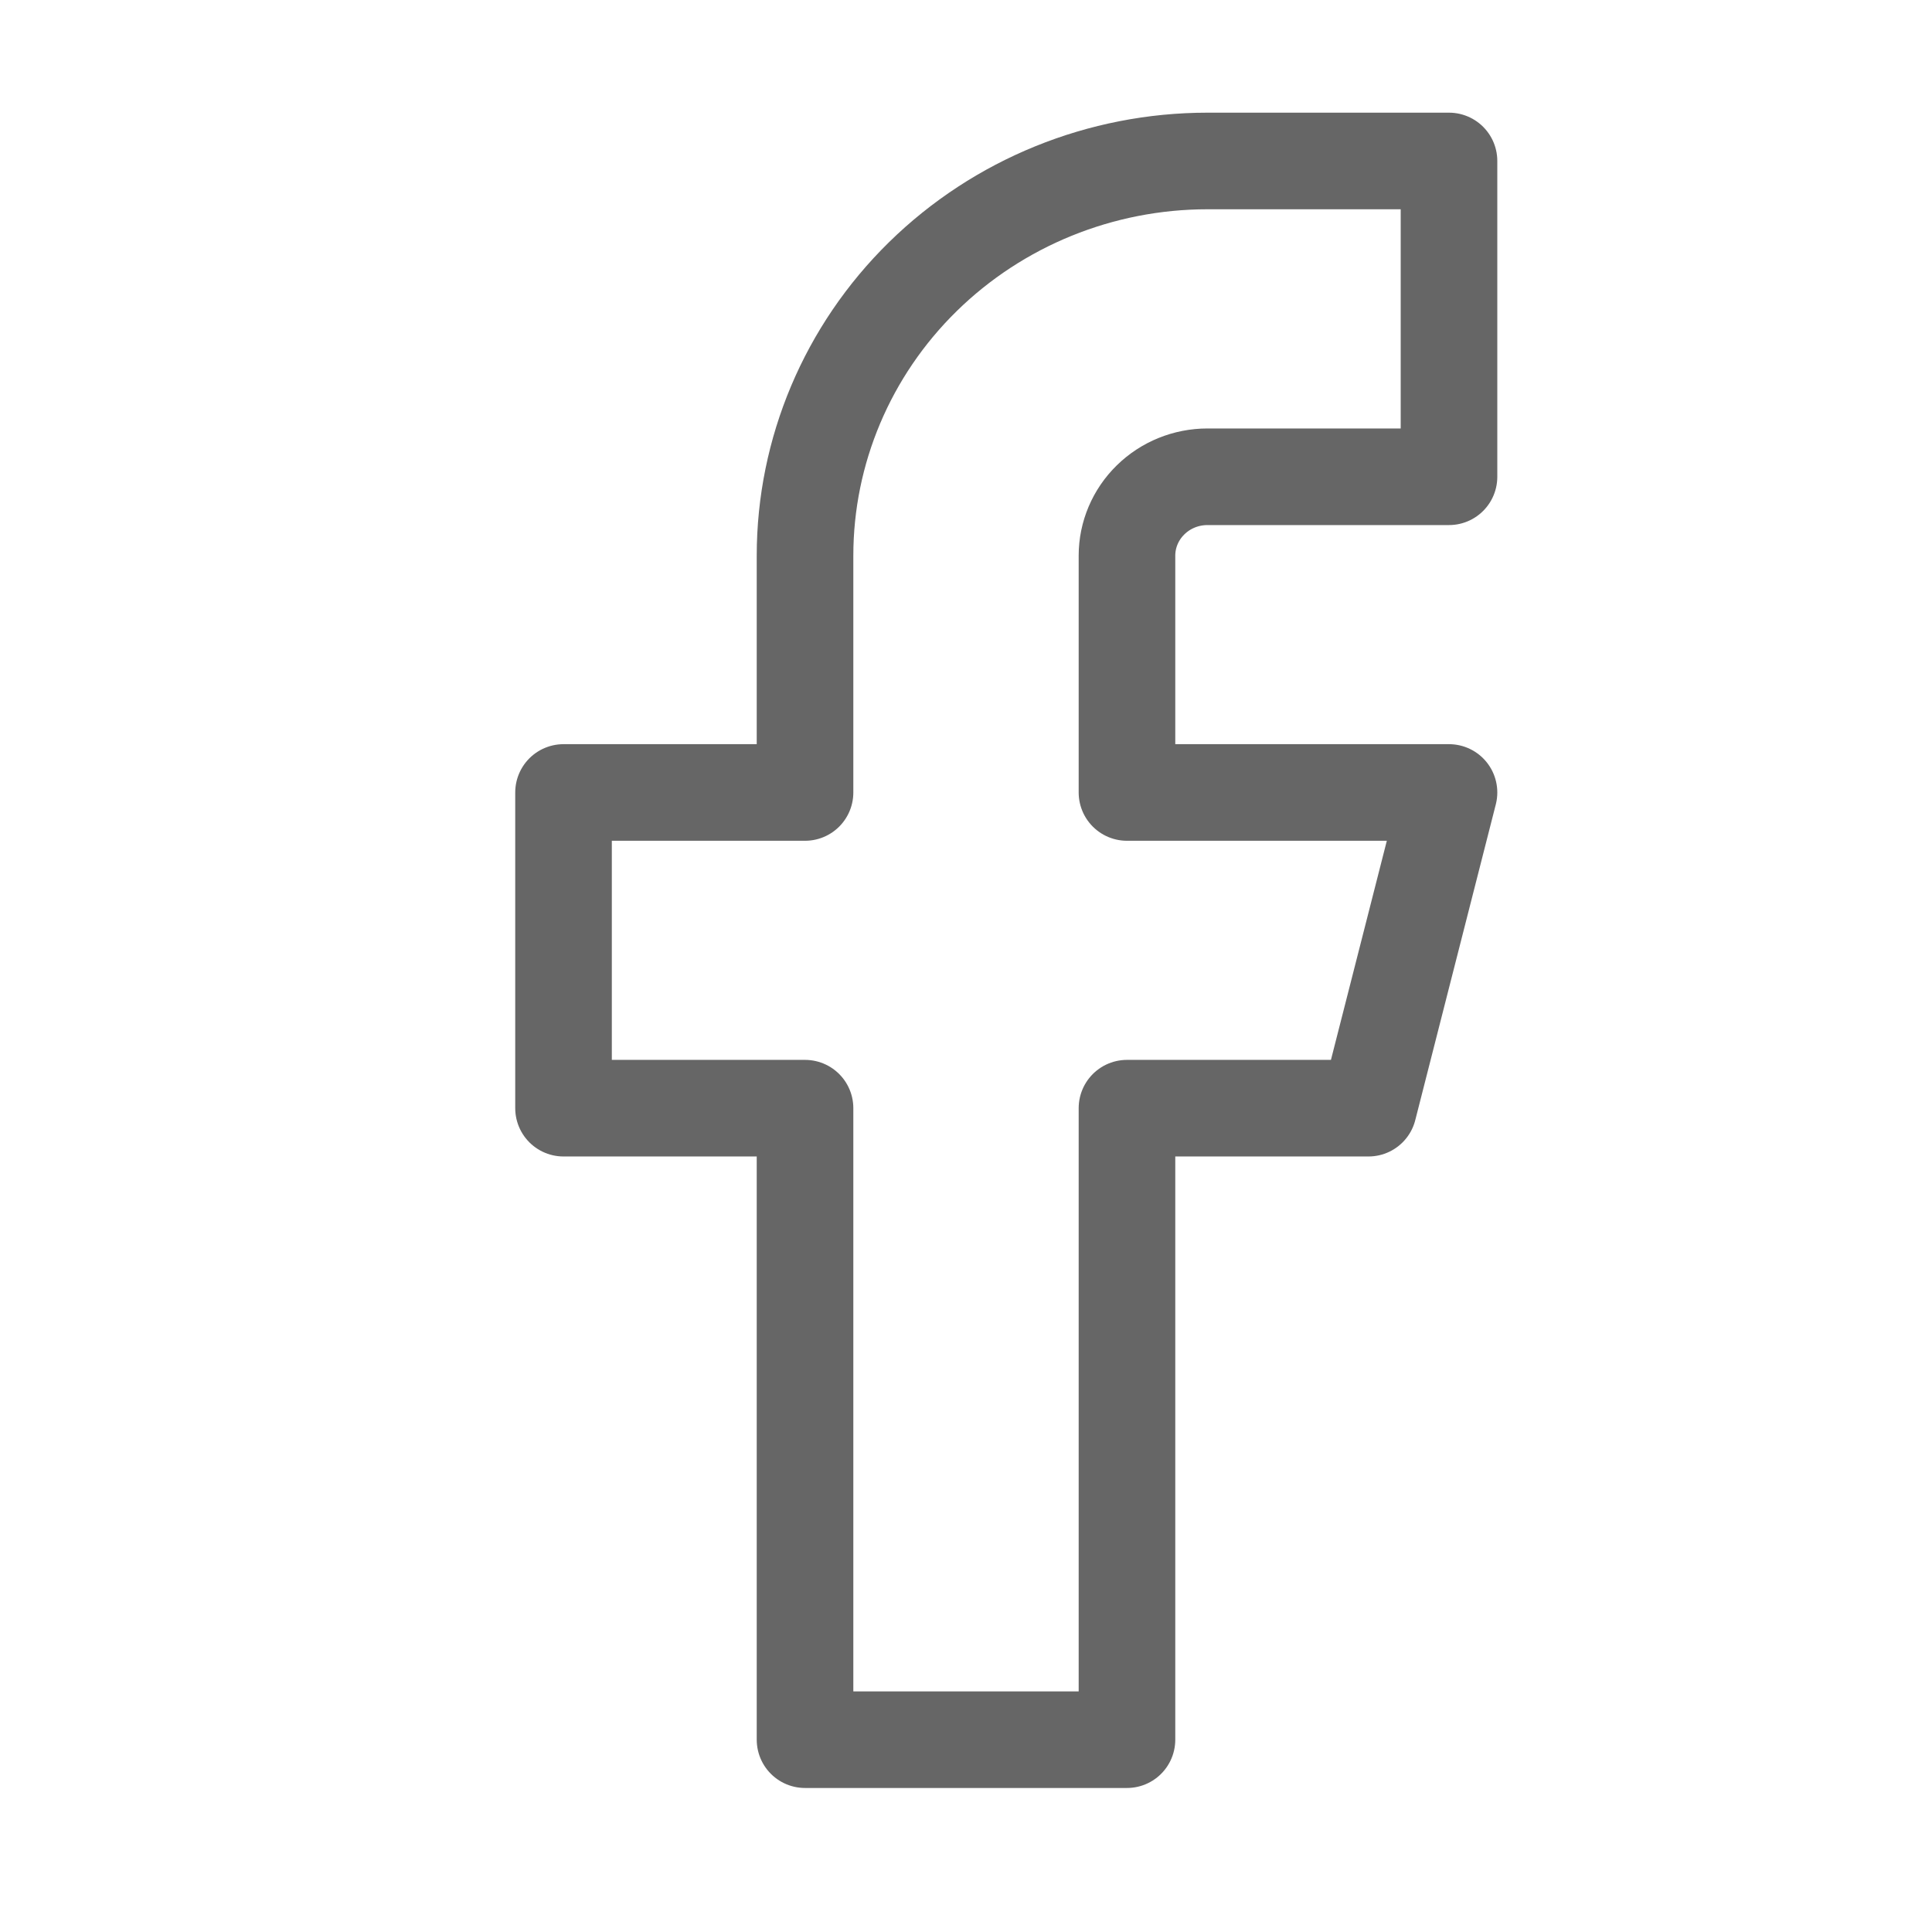
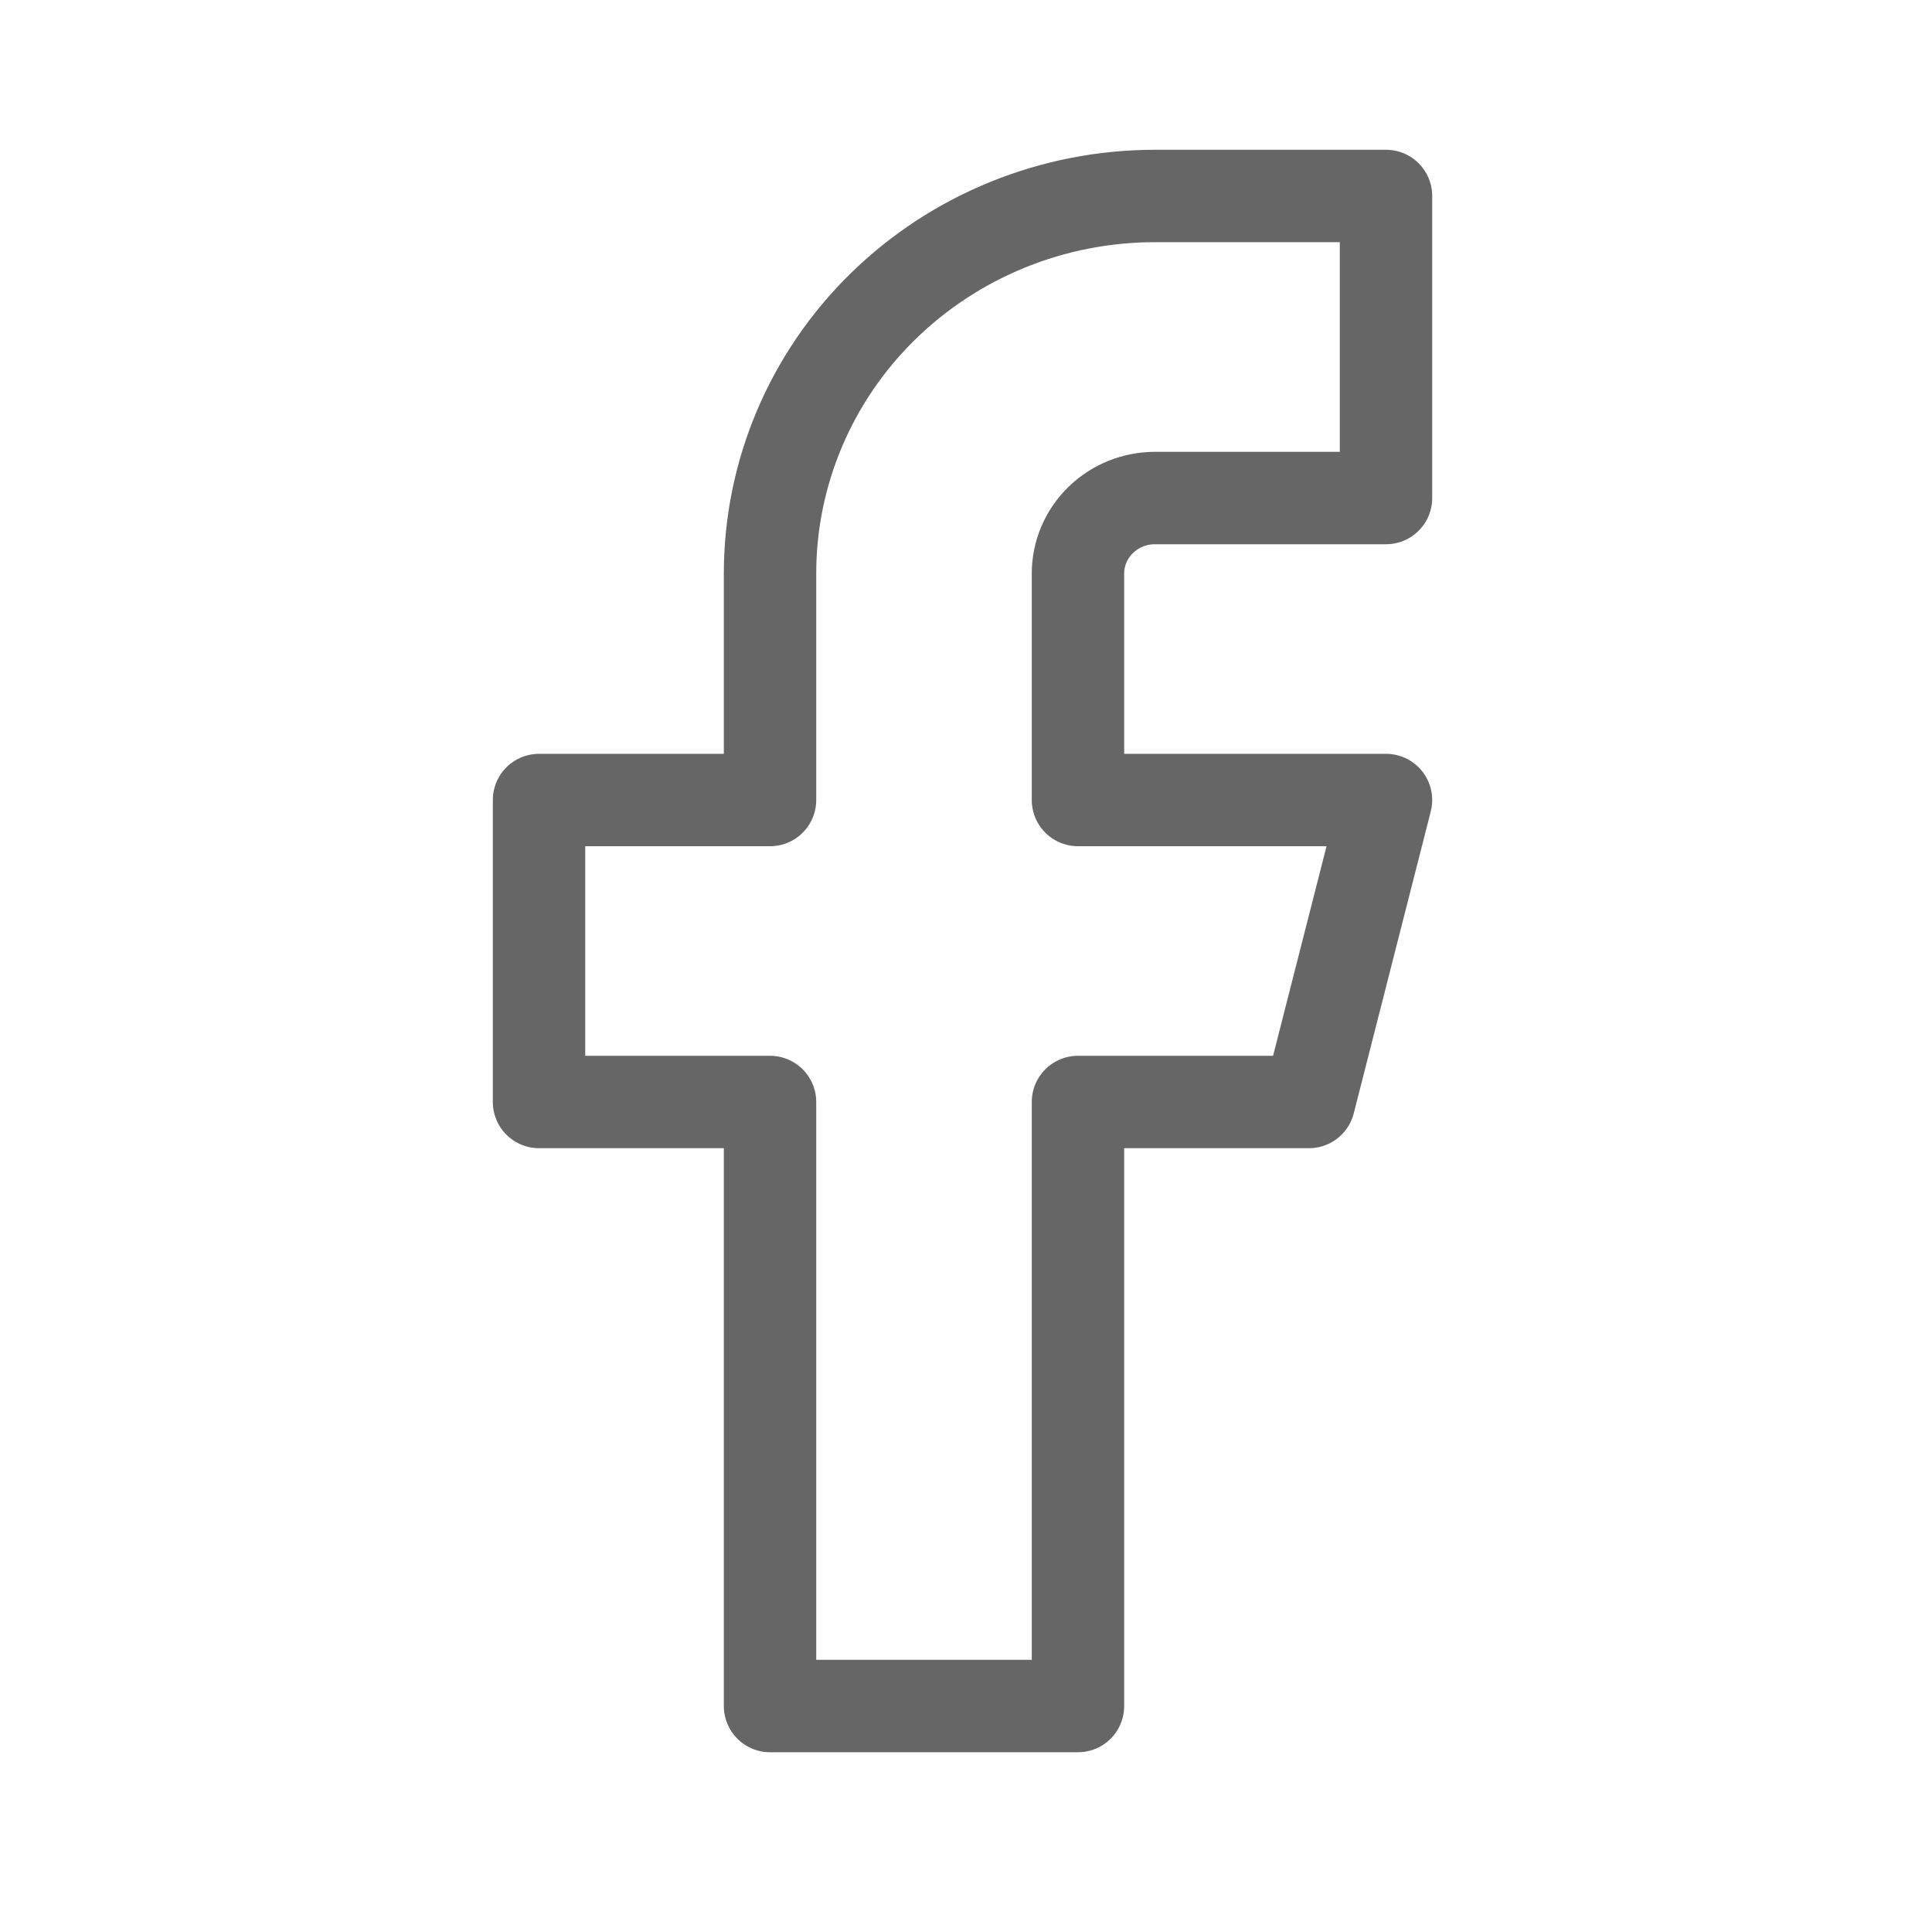
- <svg xmlns="http://www.w3.org/2000/svg" width="22" height="22" viewBox="0 0 22 22" fill="none">
+ <svg xmlns="http://www.w3.org/2000/svg" width="22" height="22" viewBox="0 0 23 22" fill="none">
  <path d="M16.5 1.833H13.75C12.534 1.833 11.369 2.307 10.509 3.15C9.65 3.992 9.167 5.136 9.167 6.327V9.024H6.417V12.619H9.167V19.81H12.833V12.619H15.583L16.5 9.024H12.833V6.327C12.833 6.089 12.93 5.86 13.102 5.692C13.274 5.523 13.507 5.429 13.75 5.429H16.5V1.833Z" stroke="#666666" stroke-width="1.1" stroke-linecap="round" stroke-linejoin="round" />
</svg>
